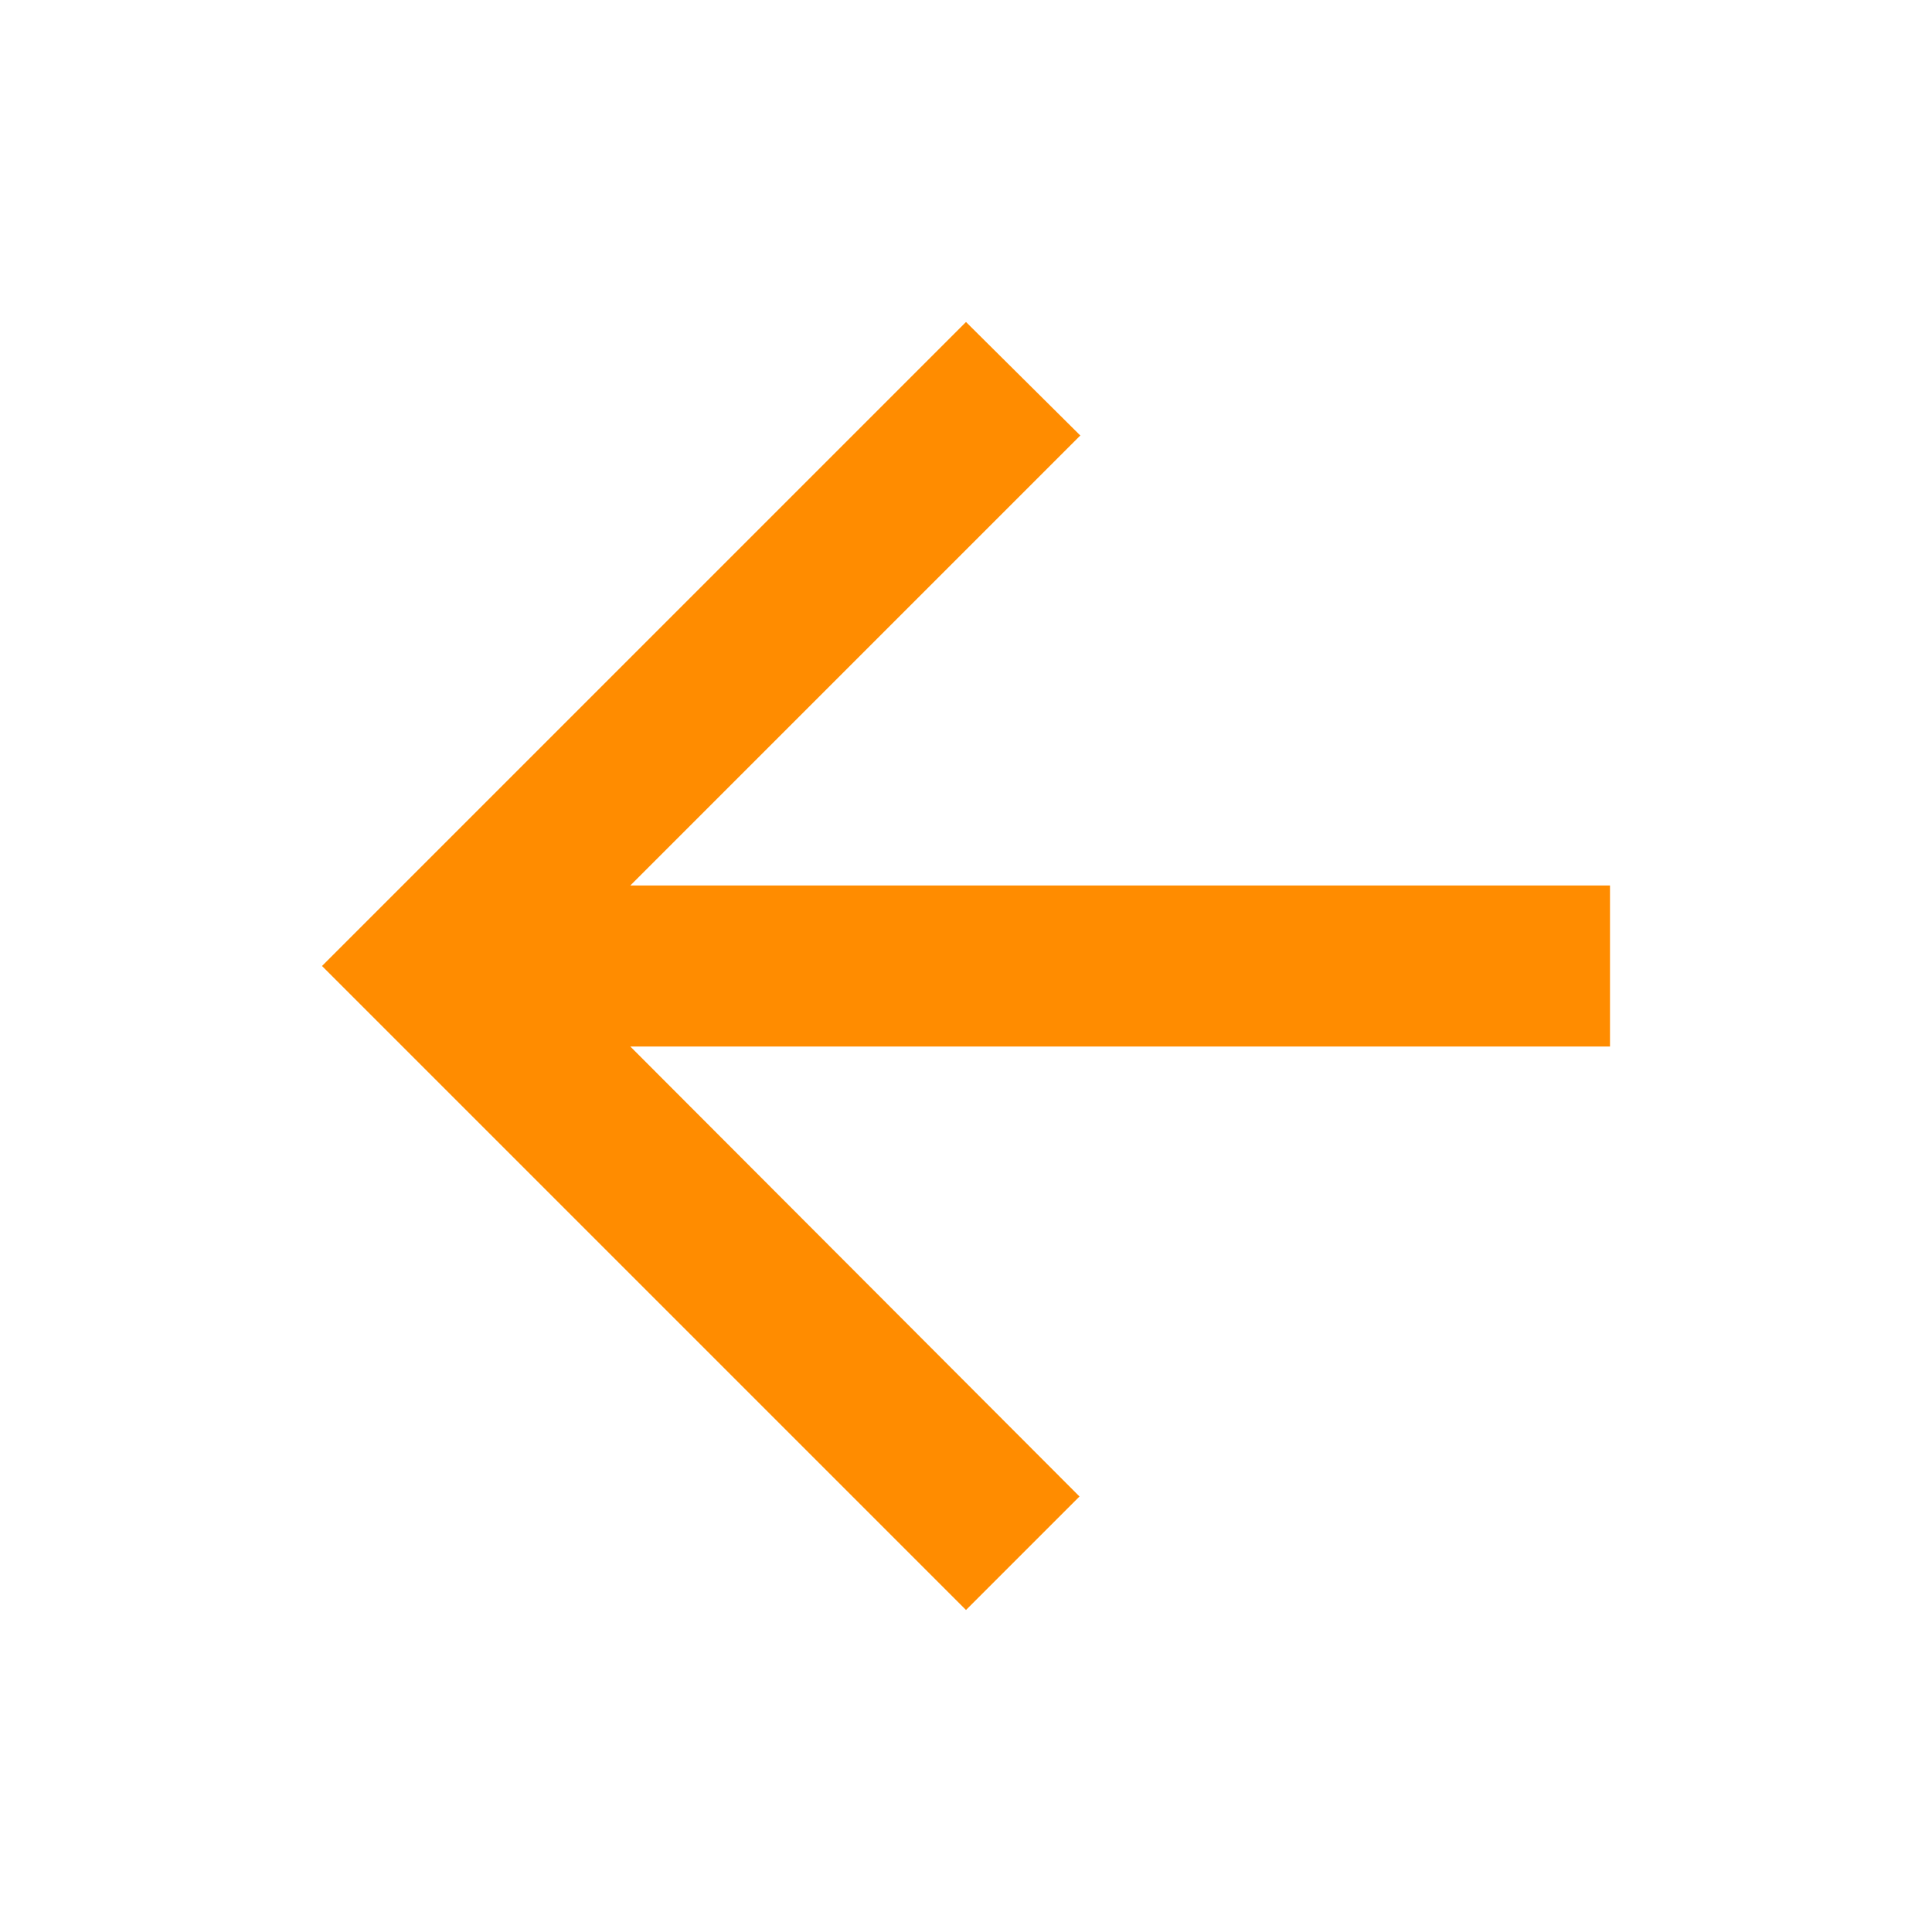
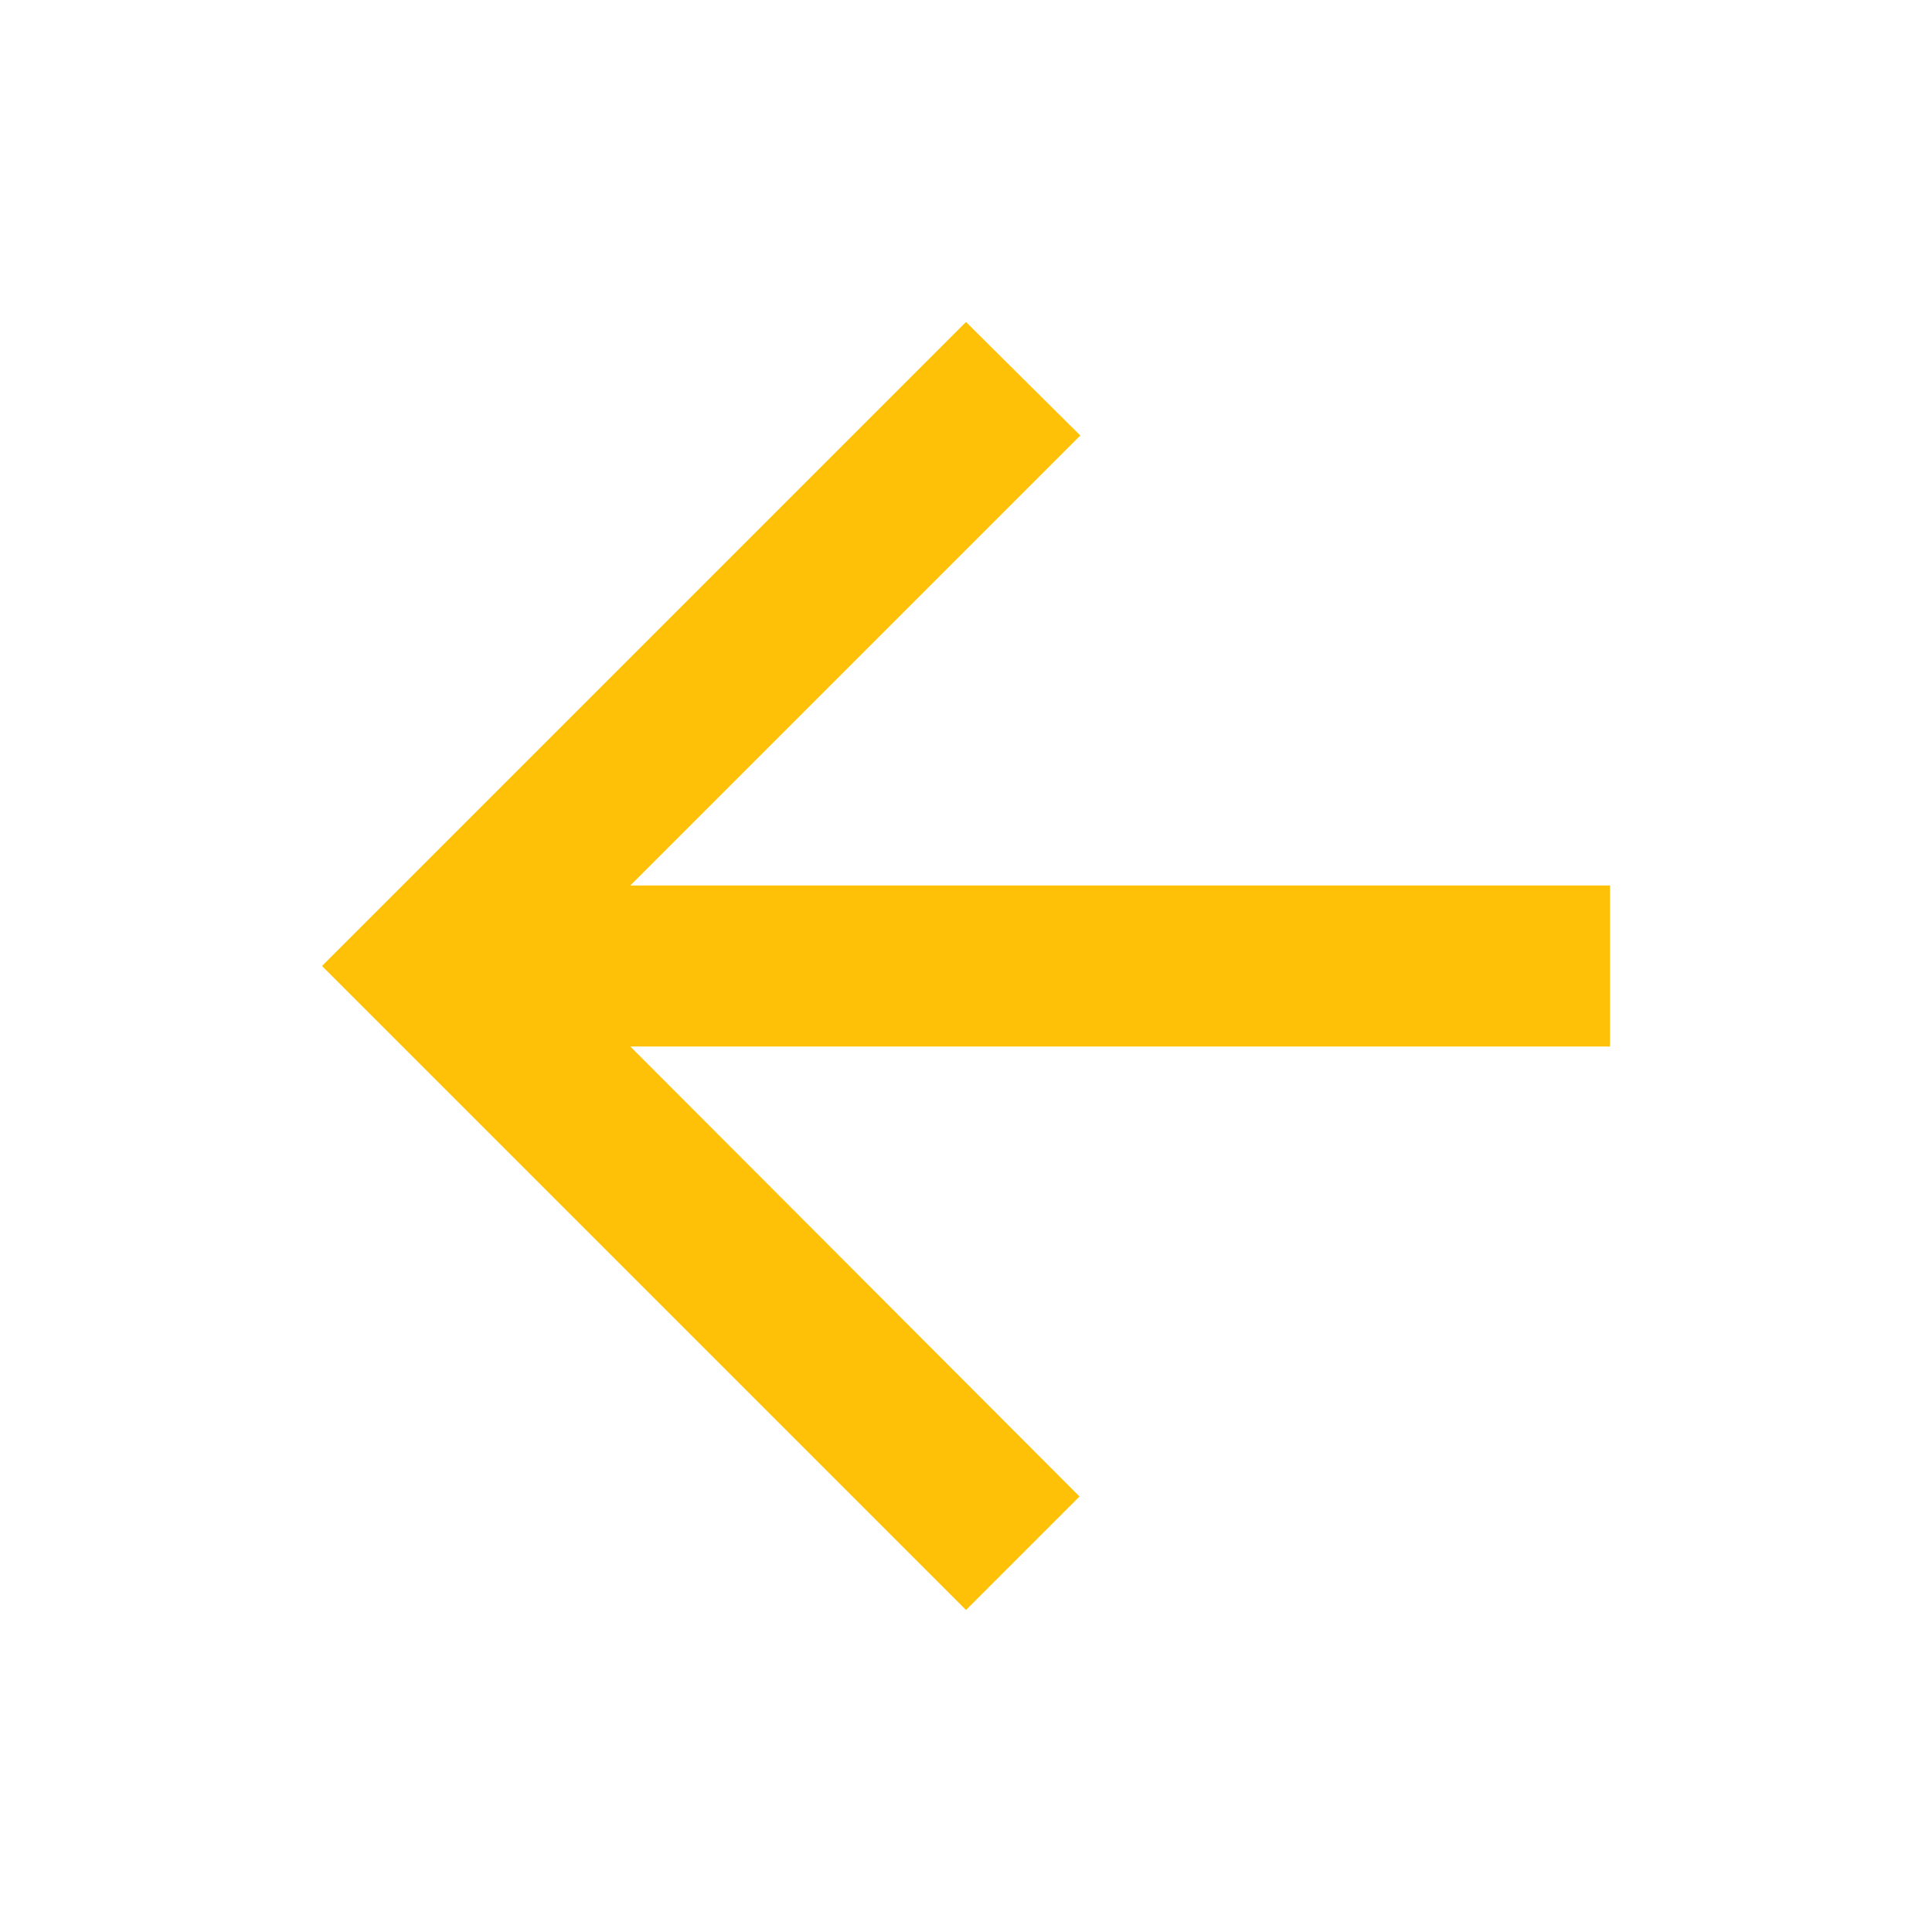
<svg xmlns="http://www.w3.org/2000/svg" height="24" viewBox="0 0 24 24" width="24">
  <path d="M0 0h24v24H0z" fill="none" />
-   <path fill="darkorange" d="M20 11H7.83l5.59-5.59L12 4l-8 8 8 8 1.41-1.41L7.83 13H20v-2z" />
+   <path fill="#ffc107" d="M20 11H7.83l5.59-5.59L12 4l-8 8 8 8 1.41-1.41L7.83 13H20v-2z" />
</svg>
